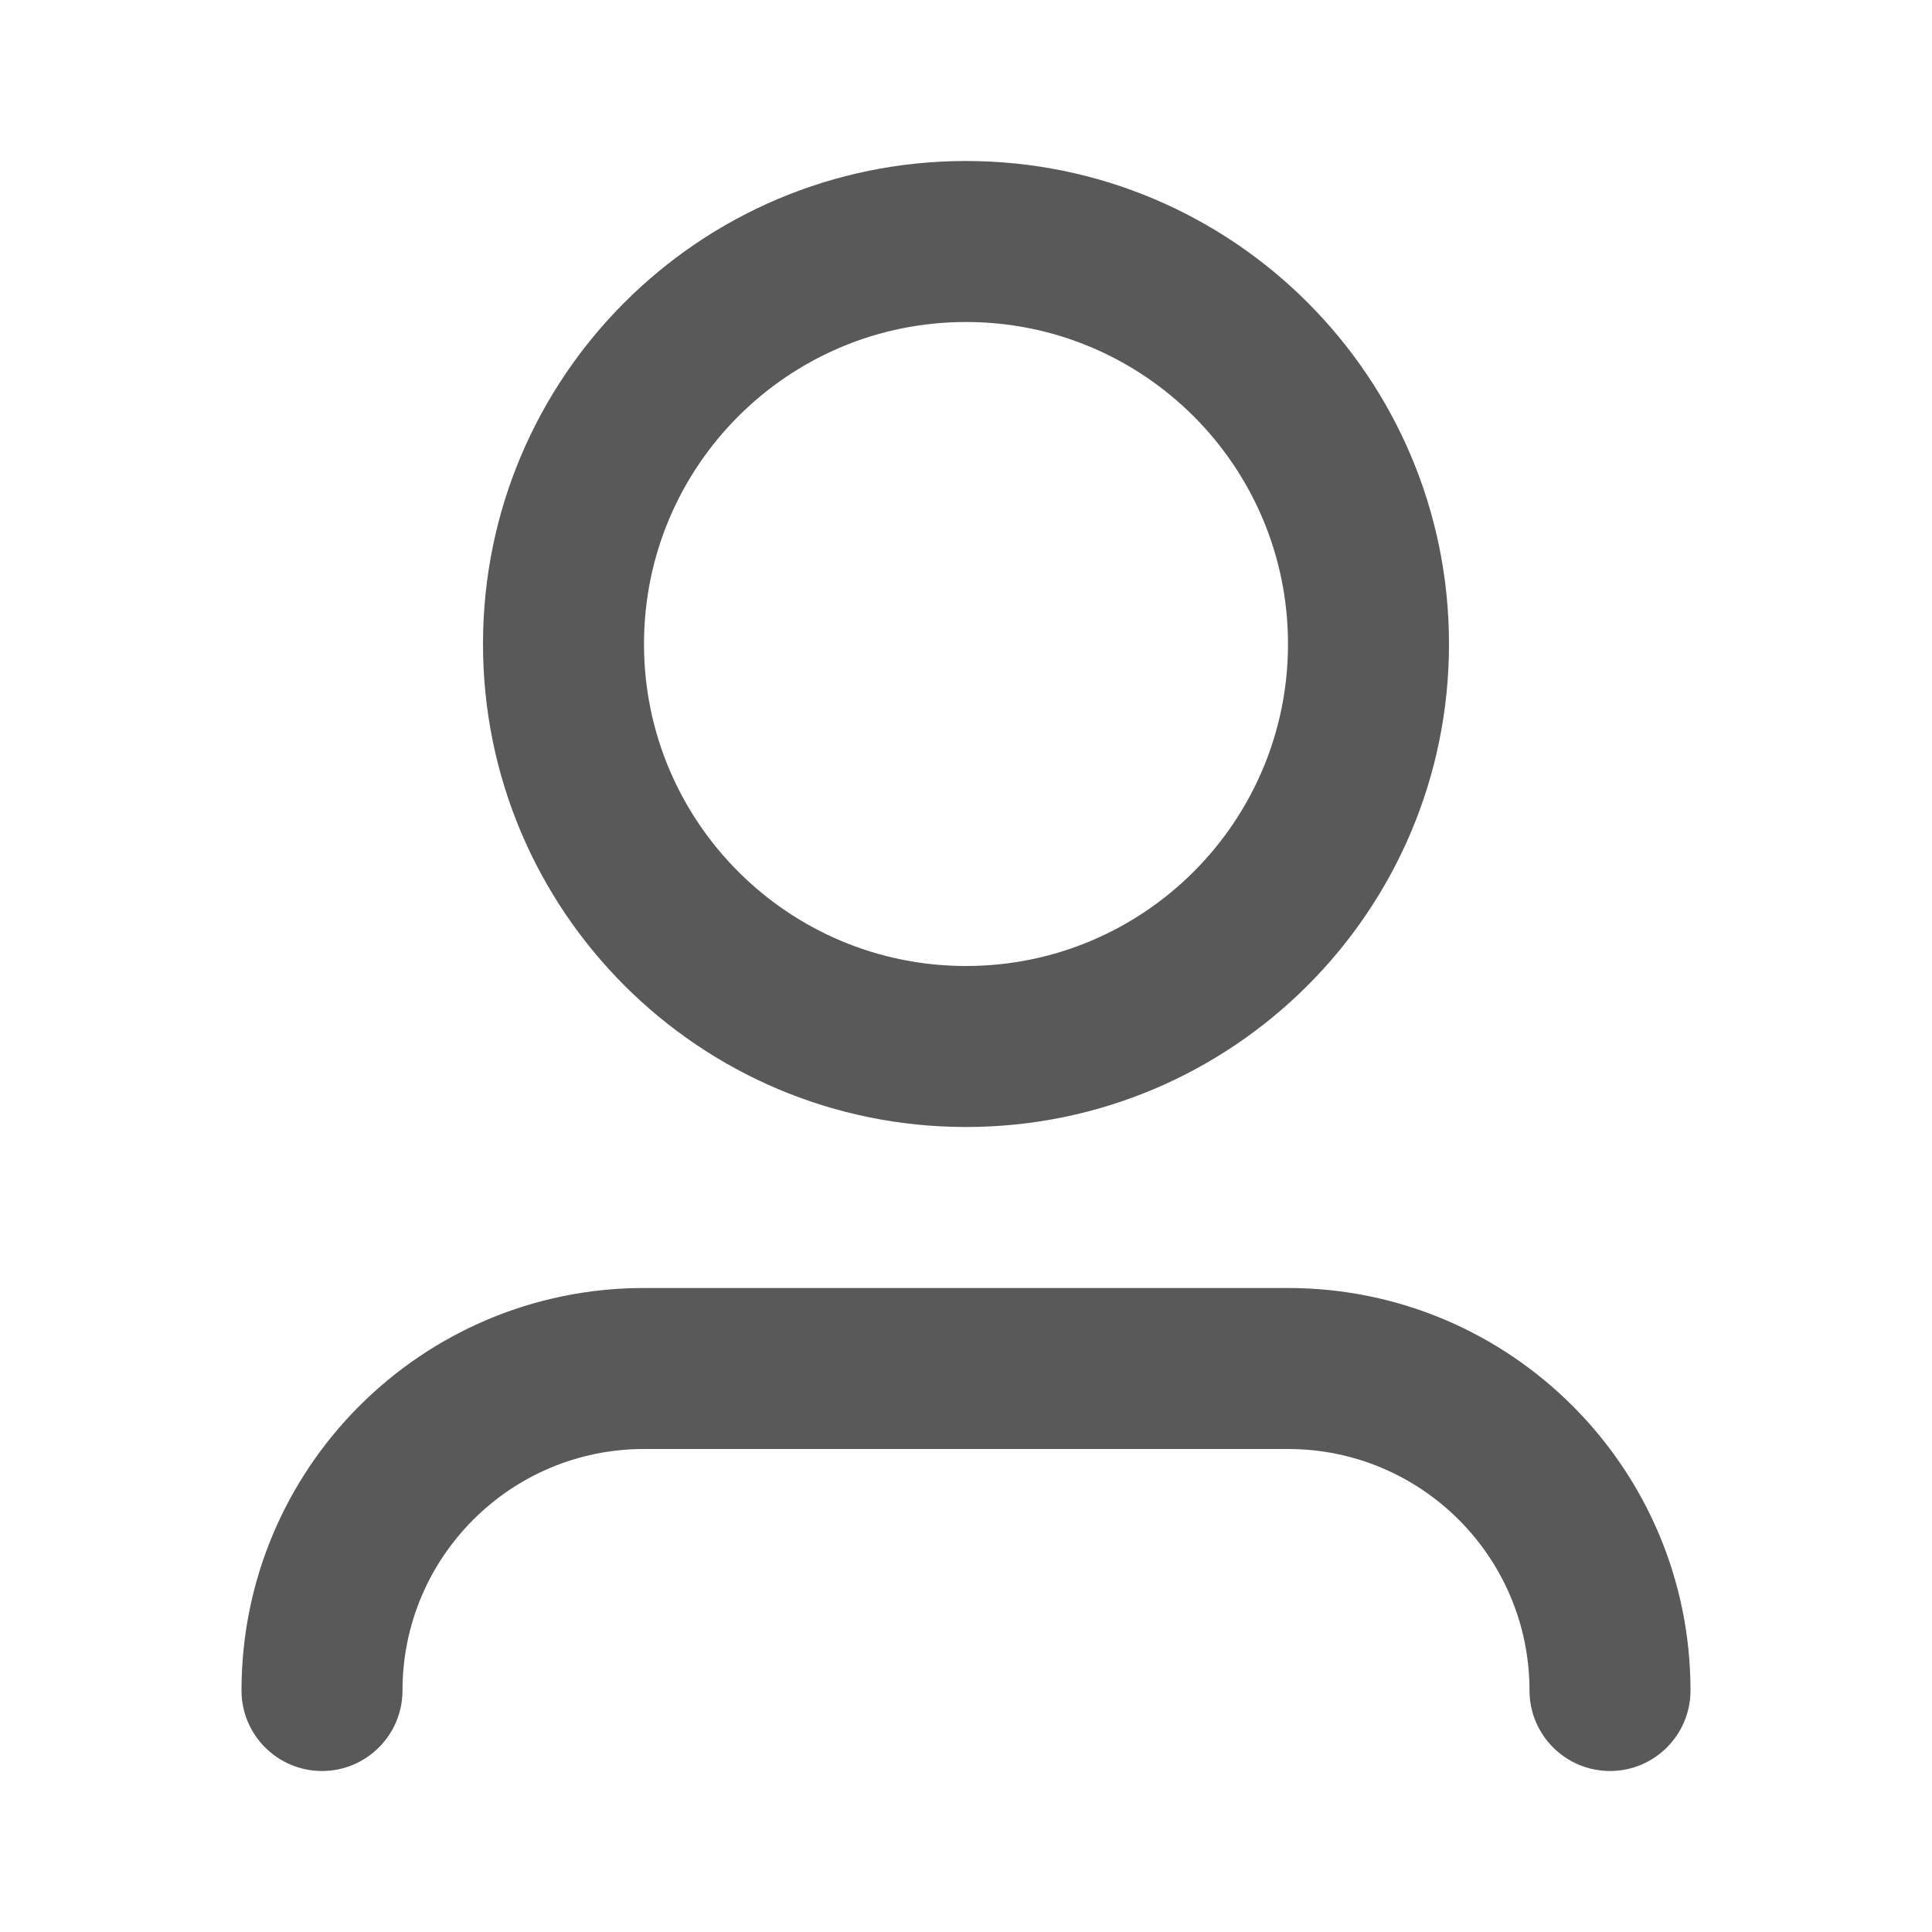
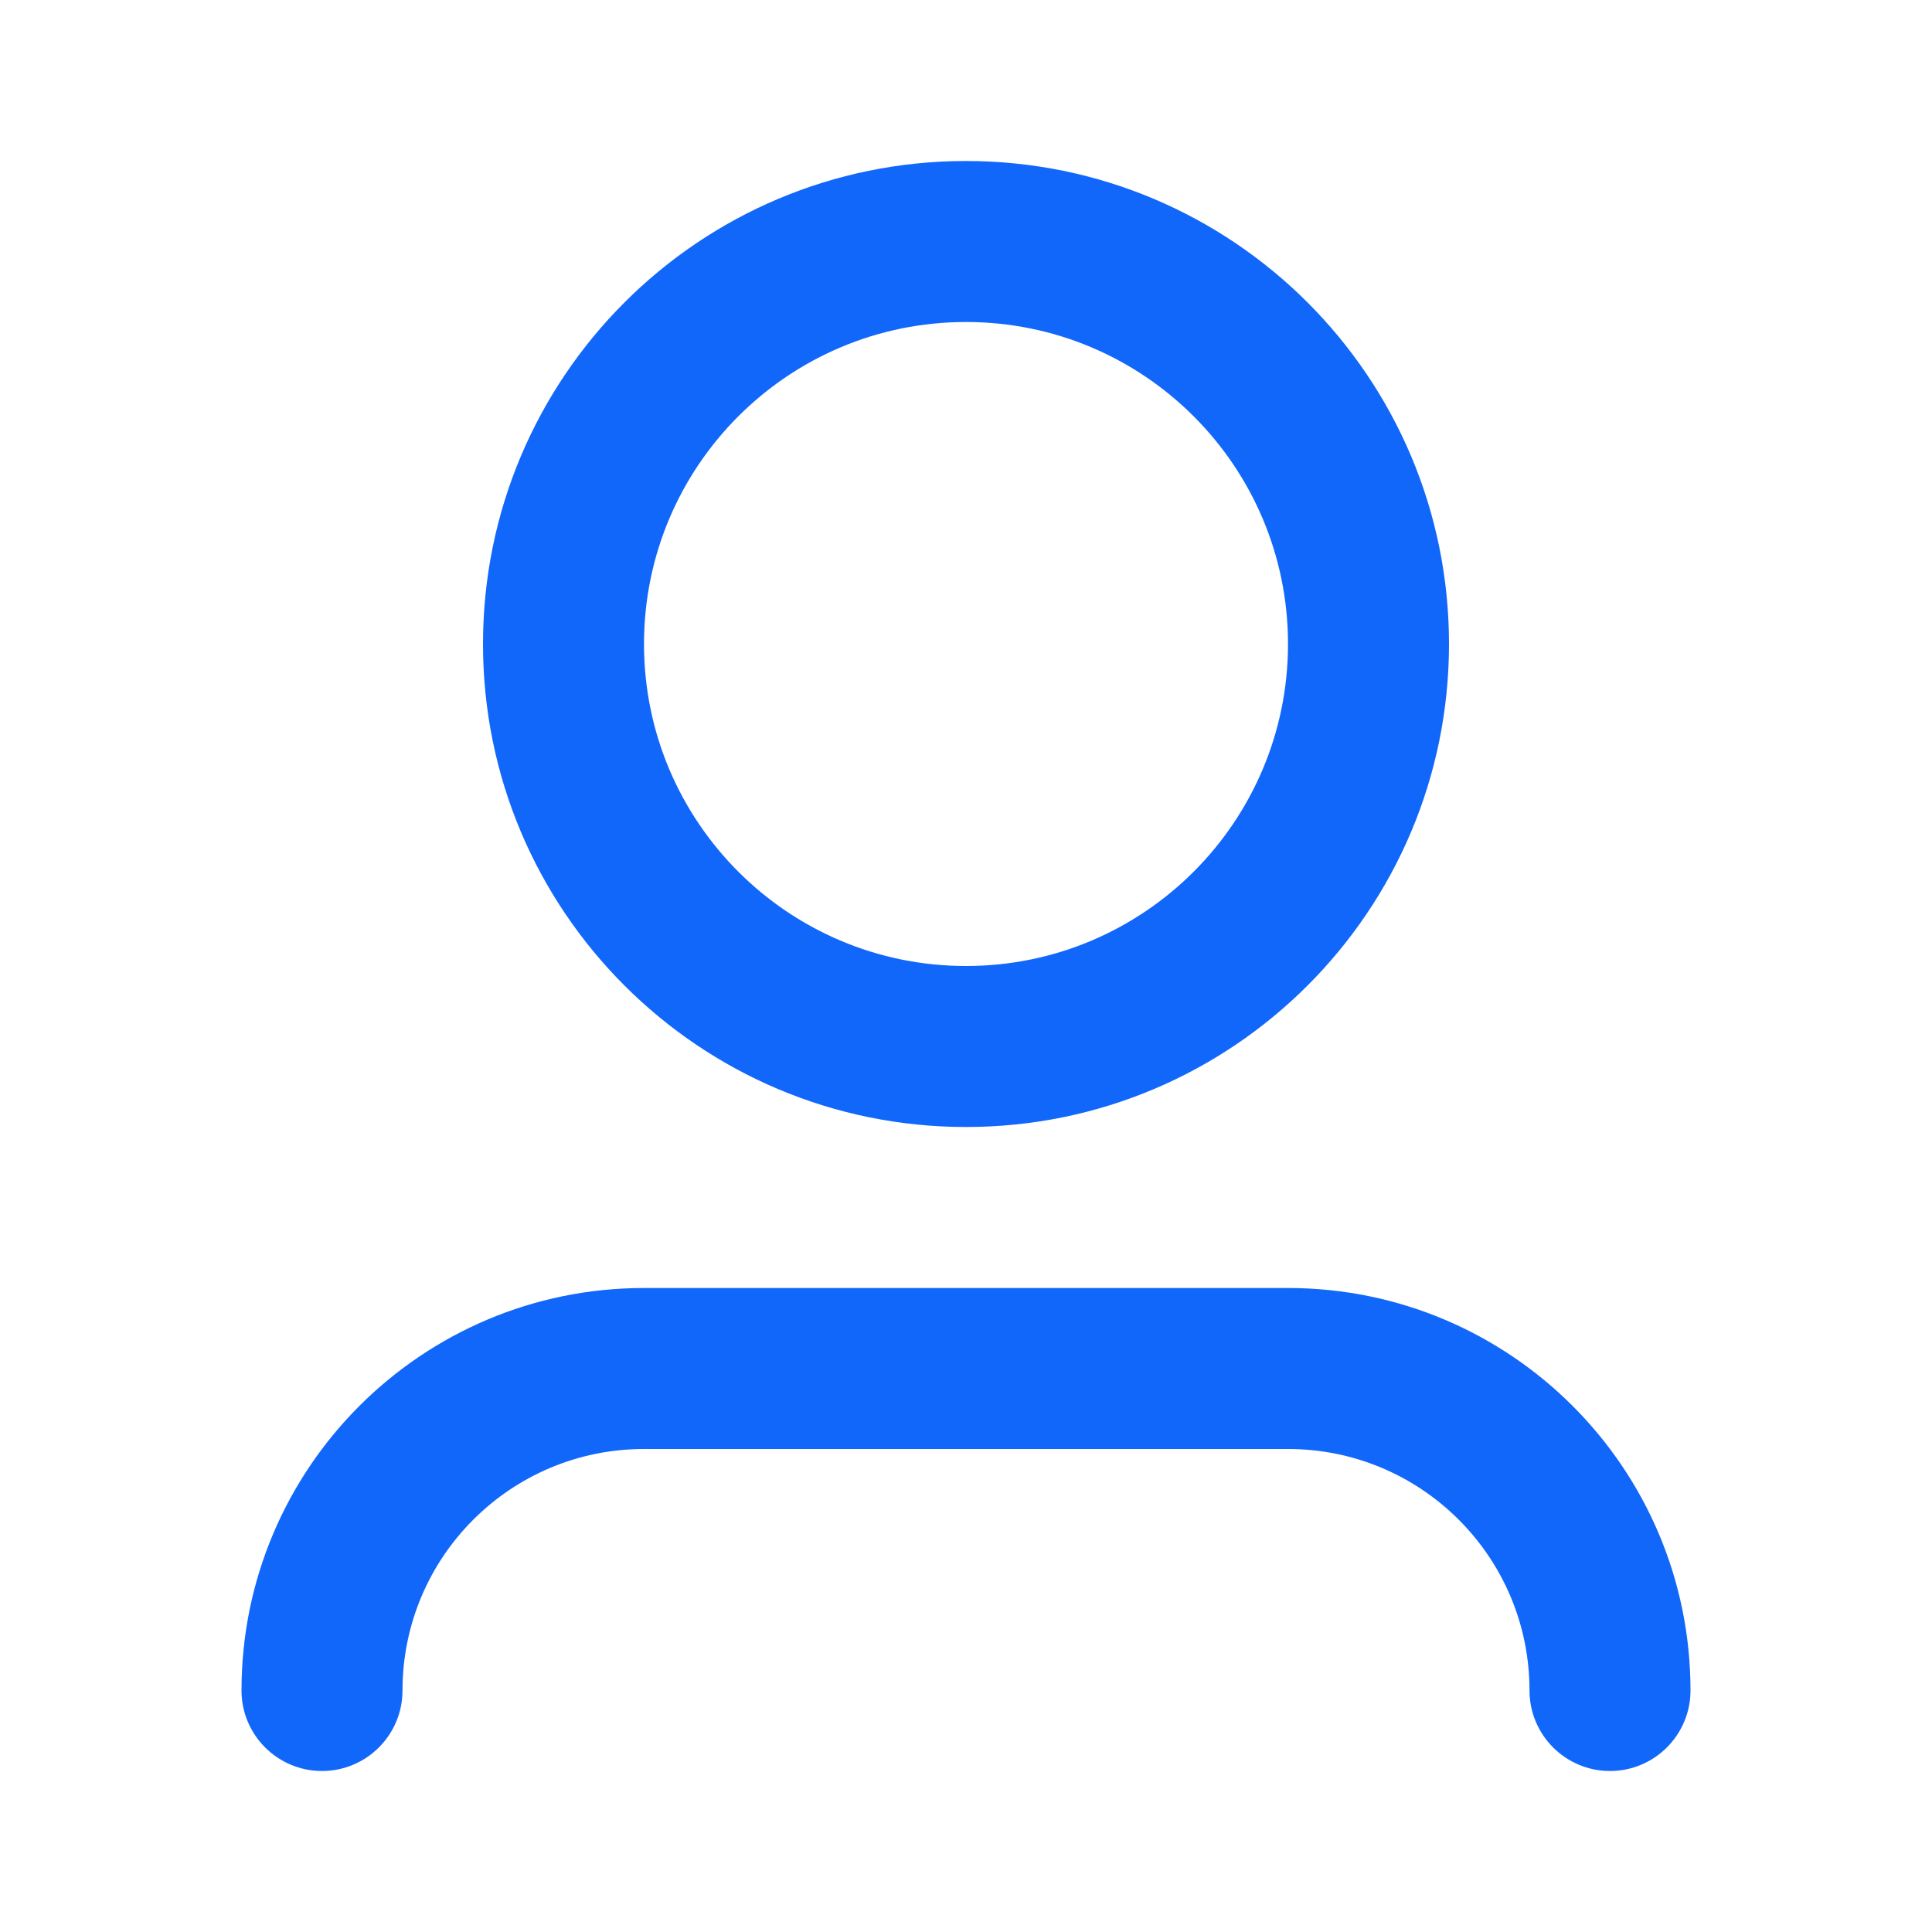
<svg xmlns="http://www.w3.org/2000/svg" width="24" height="24" viewBox="0 0 24 24" fill="none">
-   <path d="M12 4C9.791 4 8 5.791 8 8C8 10.209 9.791 12 12 12C14.209 12 16 10.209 16 8C16 5.791 14.209 4 12 4ZM6 8C6 4.686 8.686 2 12 2C15.314 2 18 4.686 18 8C18 11.314 15.314 14 12 14C8.686 14 6 11.314 6 8ZM8 18C6.343 18 5 19.343 5 21C5 21.552 4.552 22 4 22C3.448 22 3 21.552 3 21C3 18.239 5.239 16 8 16H16C18.761 16 21 18.239 21 21C21 21.552 20.552 22 20 22C19.448 22 19 21.552 19 21C19 19.343 17.657 18 16 18H8Z" fill="#595959" />
+   <path d="M12 4C9.791 4 8 5.791 8 8C8 10.209 9.791 12 12 12C14.209 12 16 10.209 16 8C16 5.791 14.209 4 12 4ZM6 8C6 4.686 8.686 2 12 2C15.314 2 18 4.686 18 8C18 11.314 15.314 14 12 14C8.686 14 6 11.314 6 8ZM8 18C6.343 18 5 19.343 5 21C5 21.552 4.552 22 4 22C3.448 22 3 21.552 3 21C3 18.239 5.239 16 8 16H16C18.761 16 21 18.239 21 21C21 21.552 20.552 22 20 22C19.448 22 19 21.552 19 21C19 19.343 17.657 18 16 18H8Z" fill="#1267FB" />
</svg>
